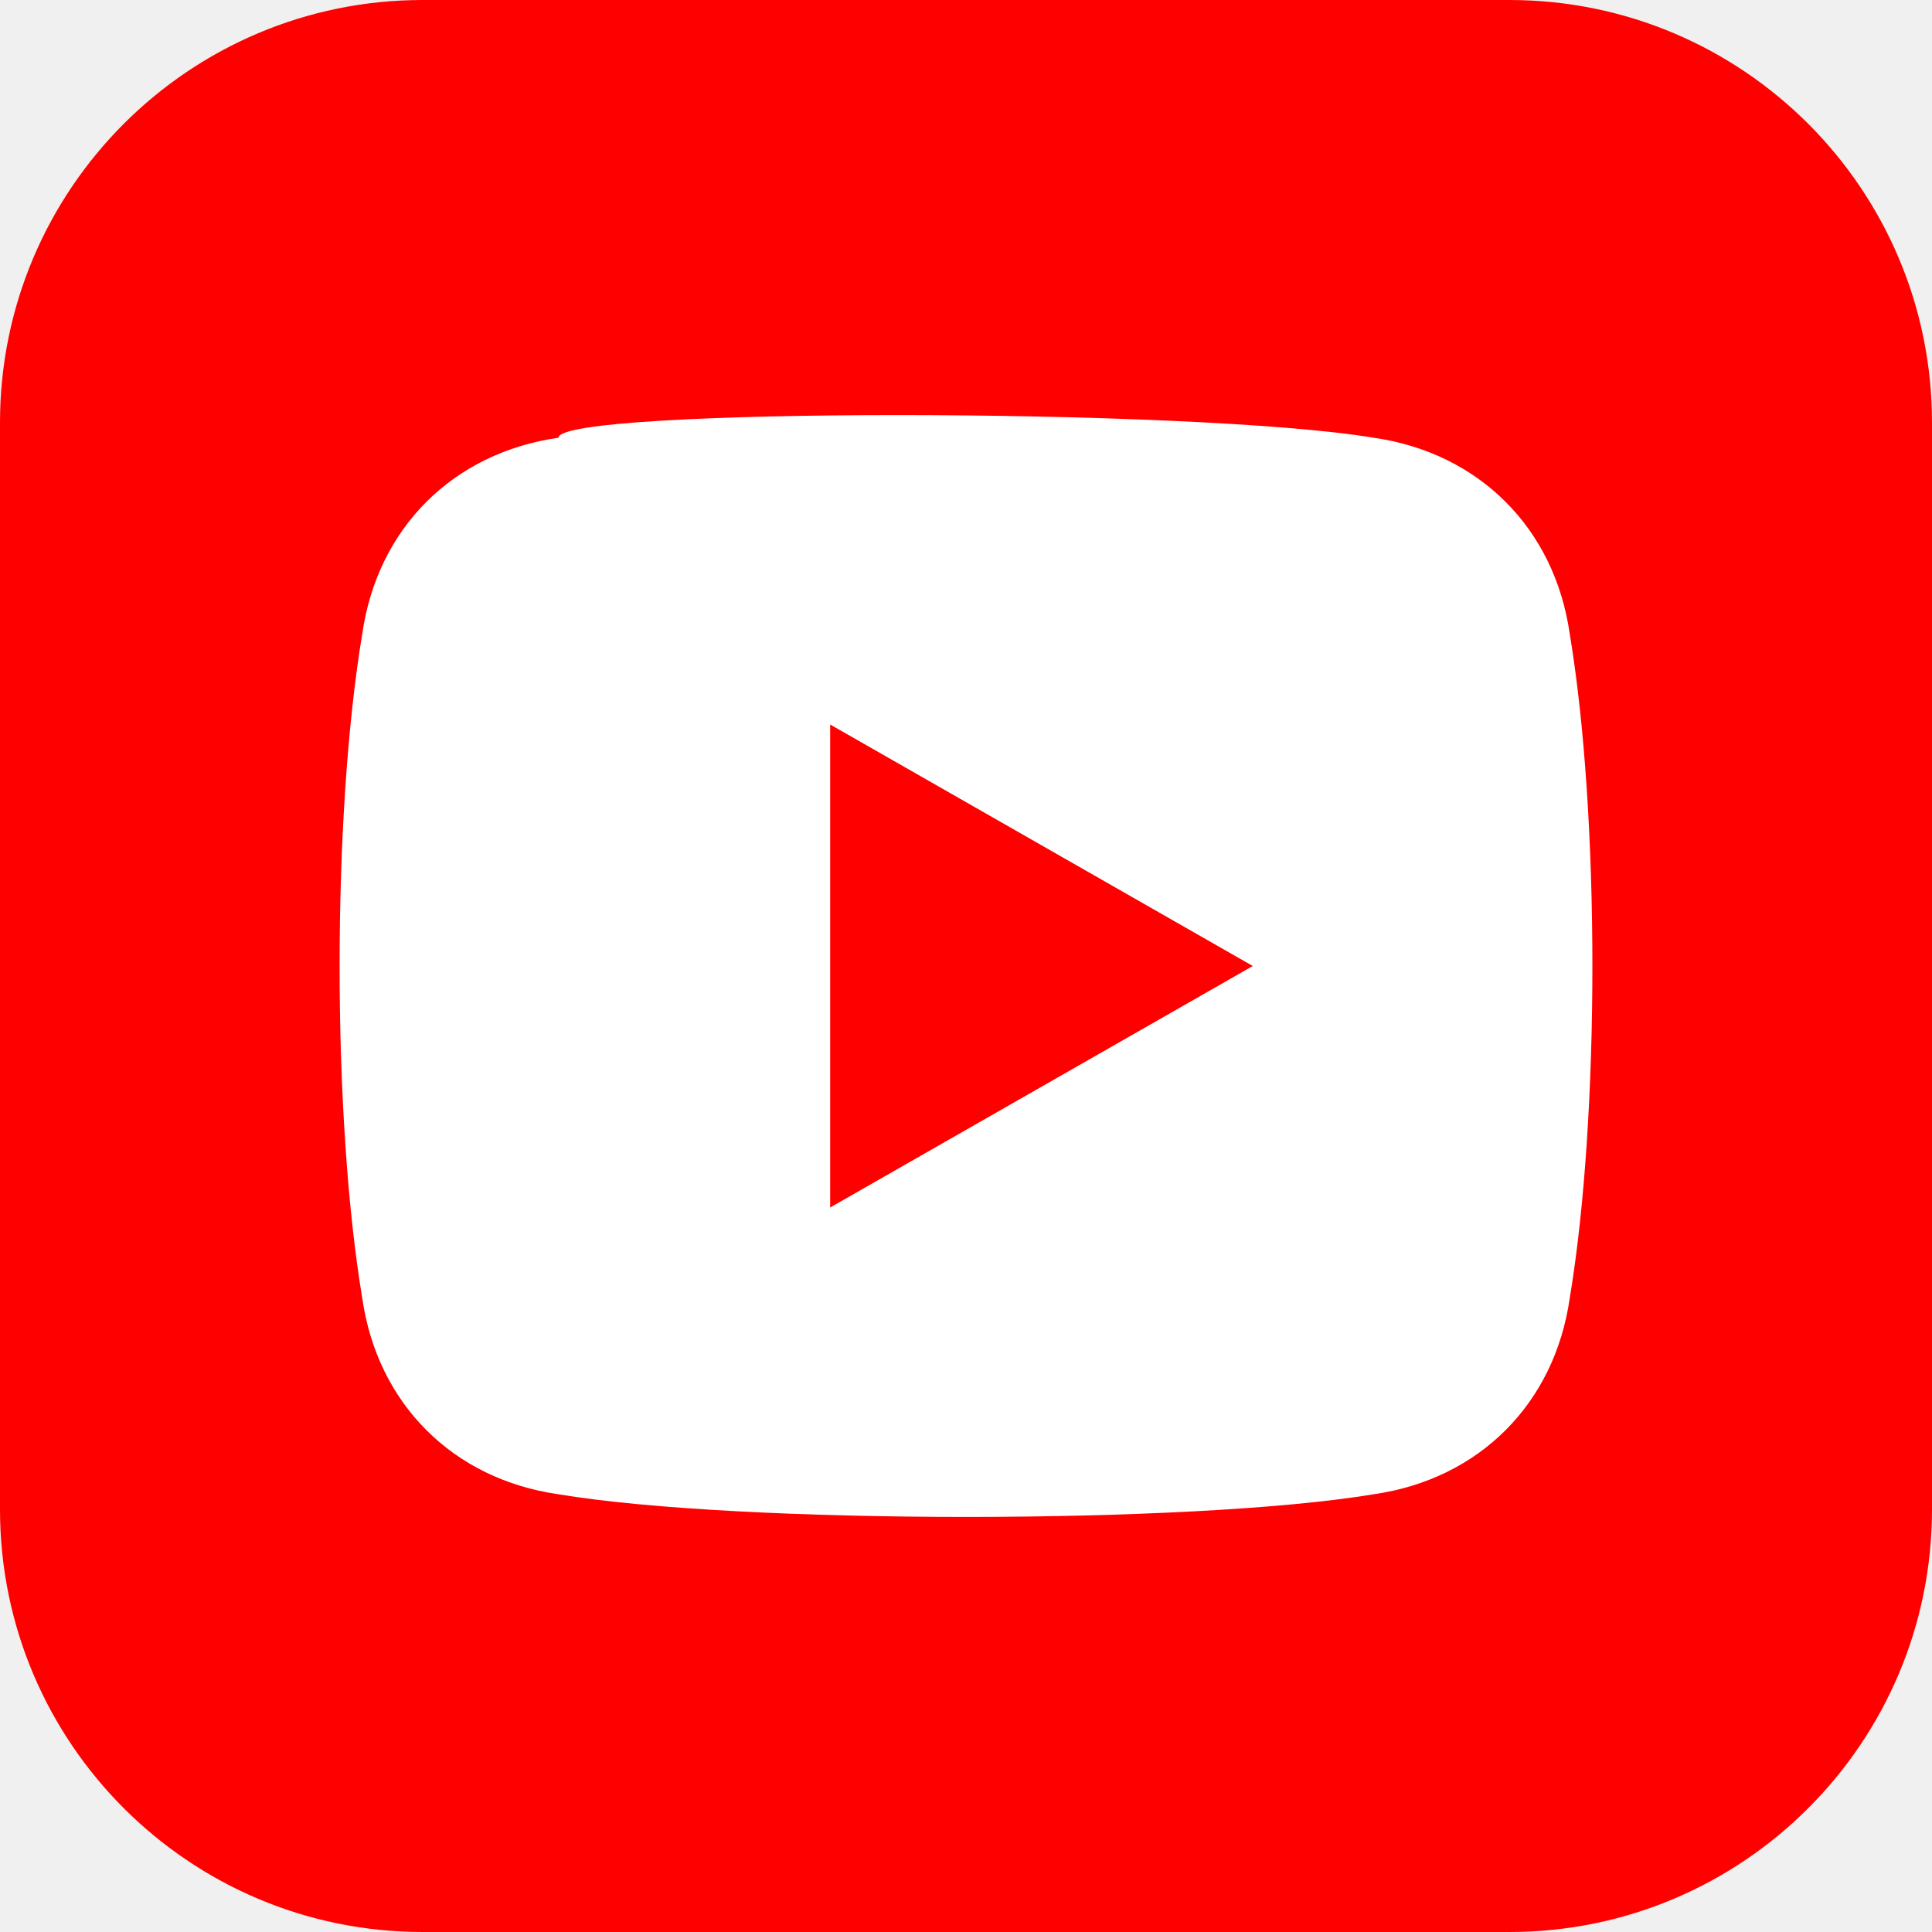
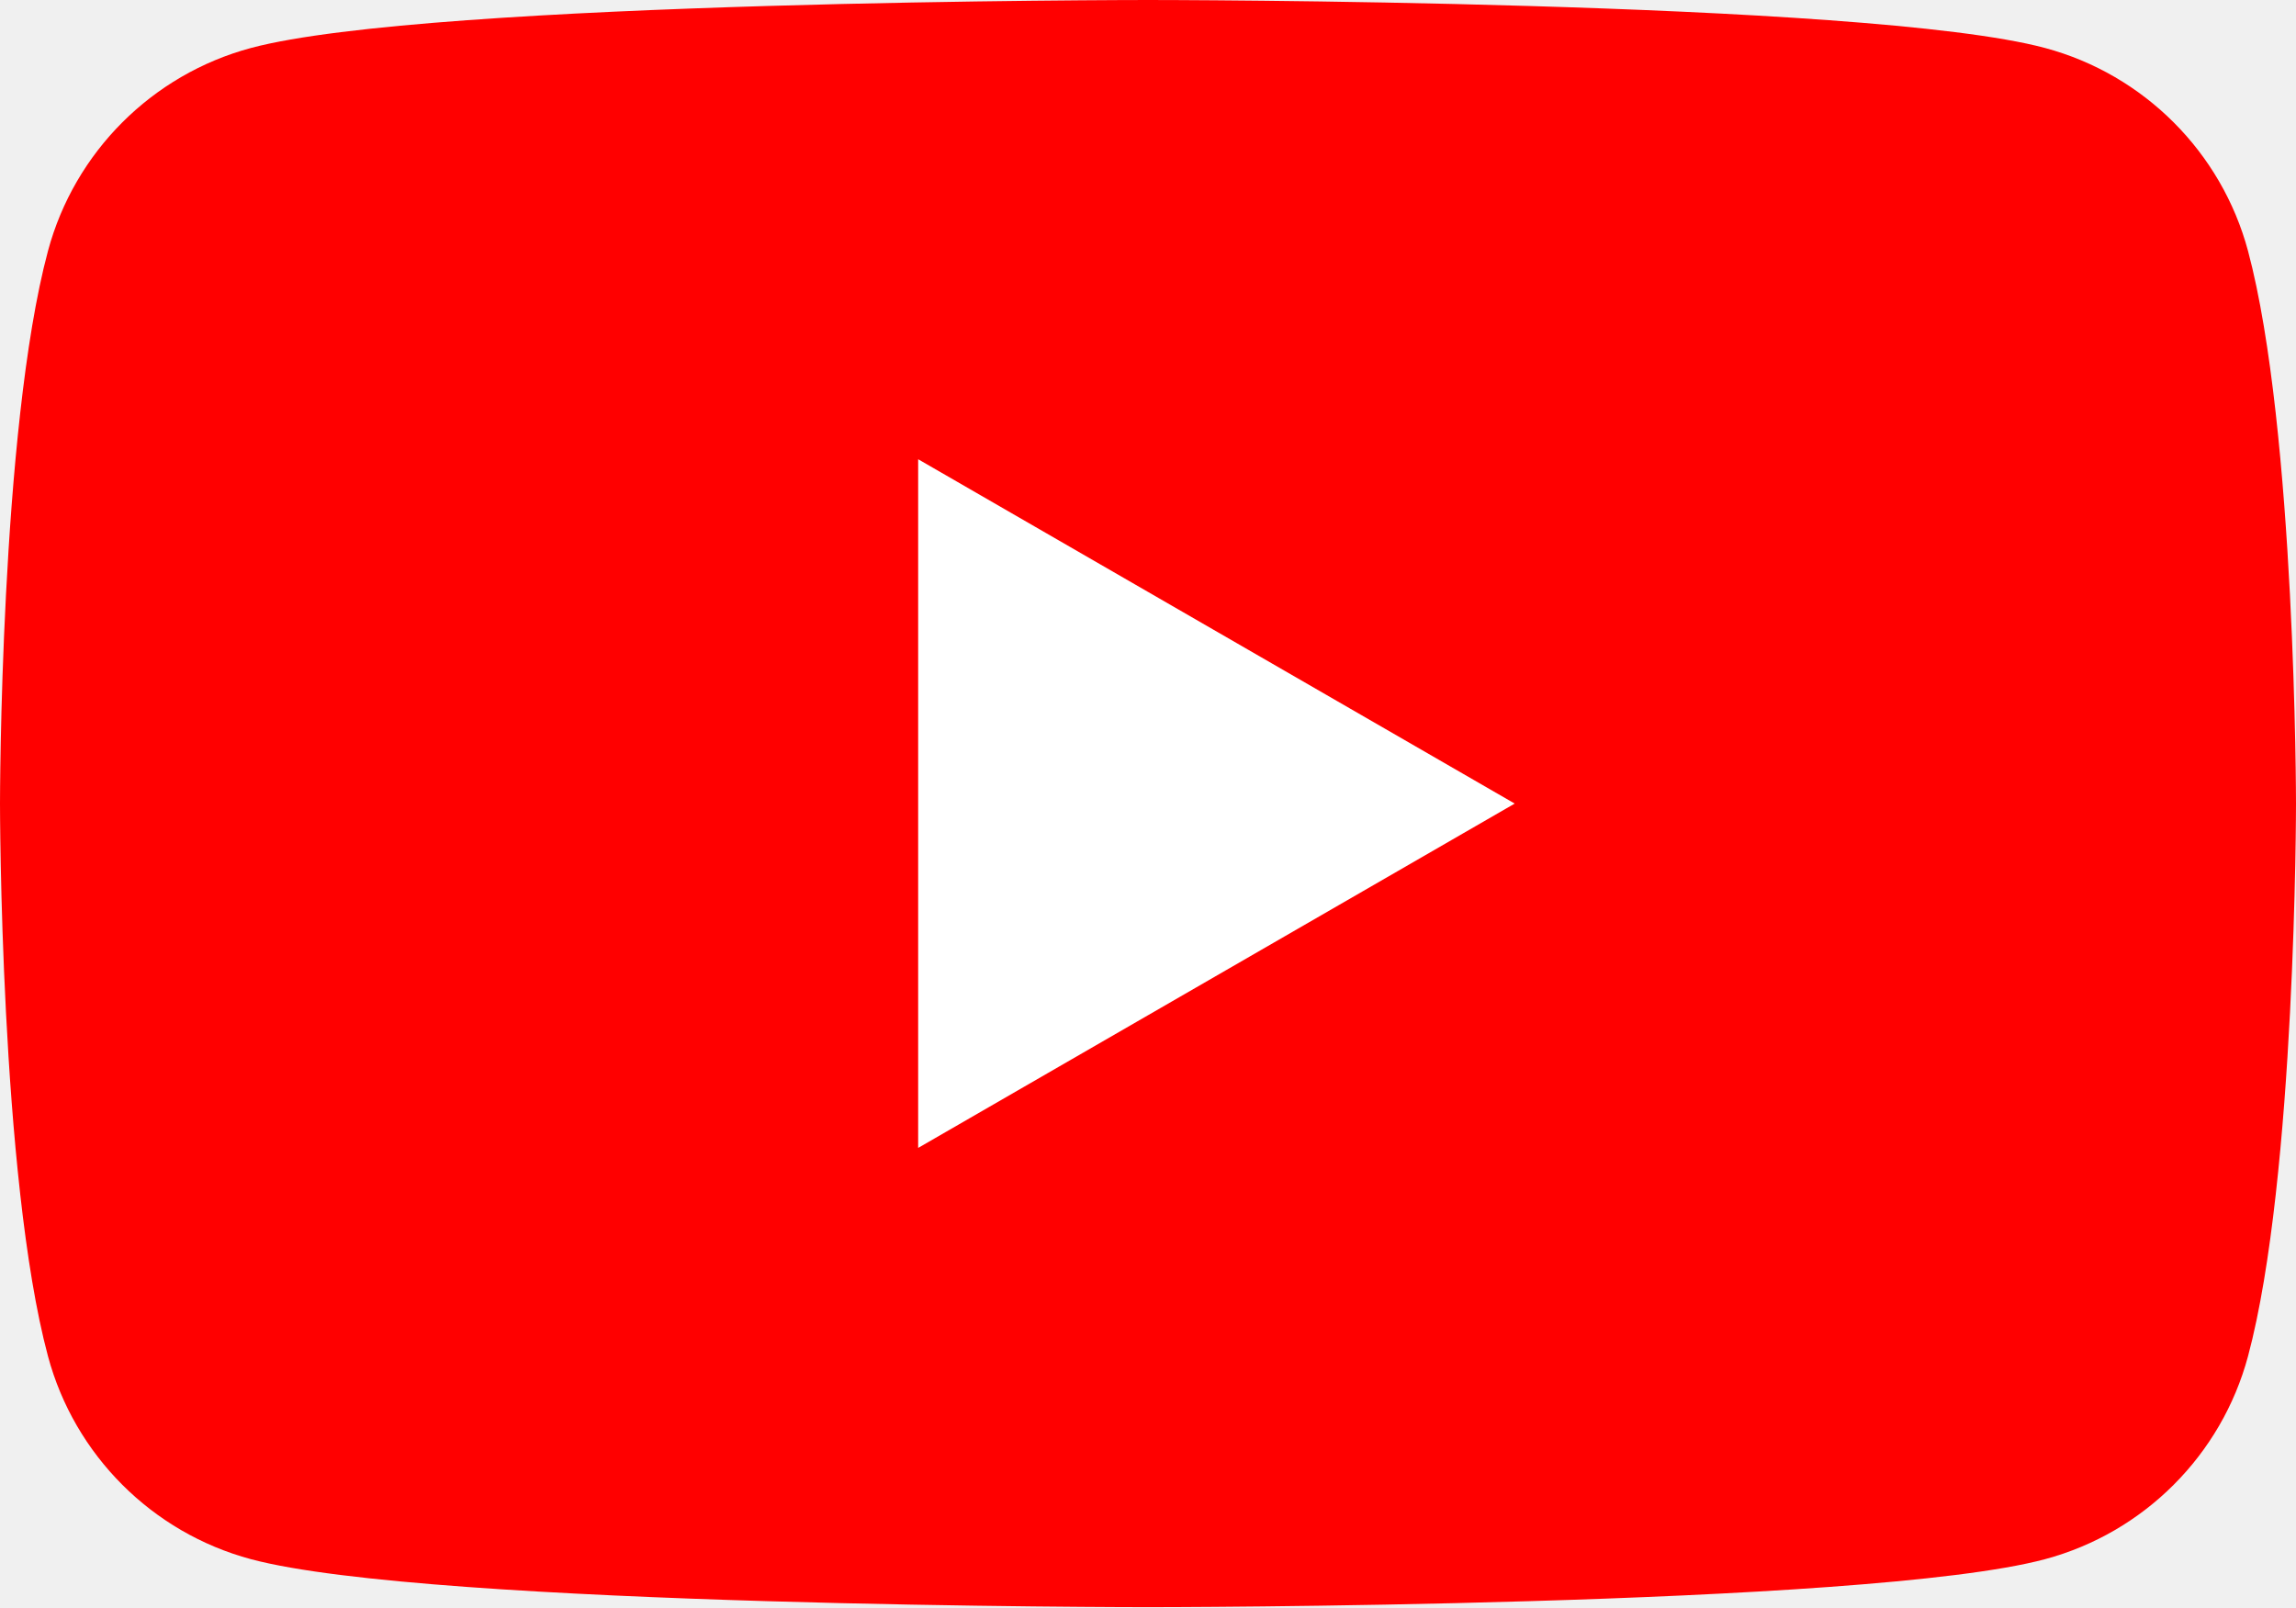
- <svg xmlns="http://www.w3.org/2000/svg" width="128" height="128" viewBox="0 0 128 128">
-   <rect width="128" height="128" rx="28" fill="#ff0000" />
-   <path fill="#fff" d="M104 42c-1-7-6-12-13-13-12-2-54-2-54 0-7 1-12 6-13 13-2 12-2 32 0 44 1 7 6 12 13 13 12 2 42 2 54 0 7-1 12-6 13-13 2-12 2-32 0-44ZM55 80V48l28 16-28 16Z" />
+ <svg xmlns="http://www.w3.org/2000/svg" class="external-icon" viewBox="0 0 28.57  20" focusable="false" style="pointer-events: none; display: block; width: 100%; height: 100%;">
+   <svg viewBox="0 0 28.57 20" preserveAspectRatio="xMidYMid meet">
+     <g>
+       <path d="M27.973 3.123C27.643 1.893 26.677 0.927 25.447 0.597C23.22 2.24288e-07 14.285 0 14.285 0C14.285 0 5.35 2.24288e-07 3.123 0.597C1.893 0.927 0.927 1.893 0.597 3.123C2.24288e-07 5.35 0 10 0 10C0 10 2.24288e-07 14.65 0.597 16.877C0.927 18.107 1.893 19.073 3.123 19.403C5.35 20 14.285 20 14.285 20C14.285 20 23.22 20 25.447 19.403C26.677 19.073 27.643 18.107 27.973 16.877C28.57 14.65 28.57 10 28.57 10C28.57 10 28.568 5.35 27.973 3.123Z" fill="#FF0000" />
+       <path d="M11.425 14.285L18.848 10L11.425 5.715V14.285Z" fill="white" />
+     </g>
+   </svg>
</svg>
